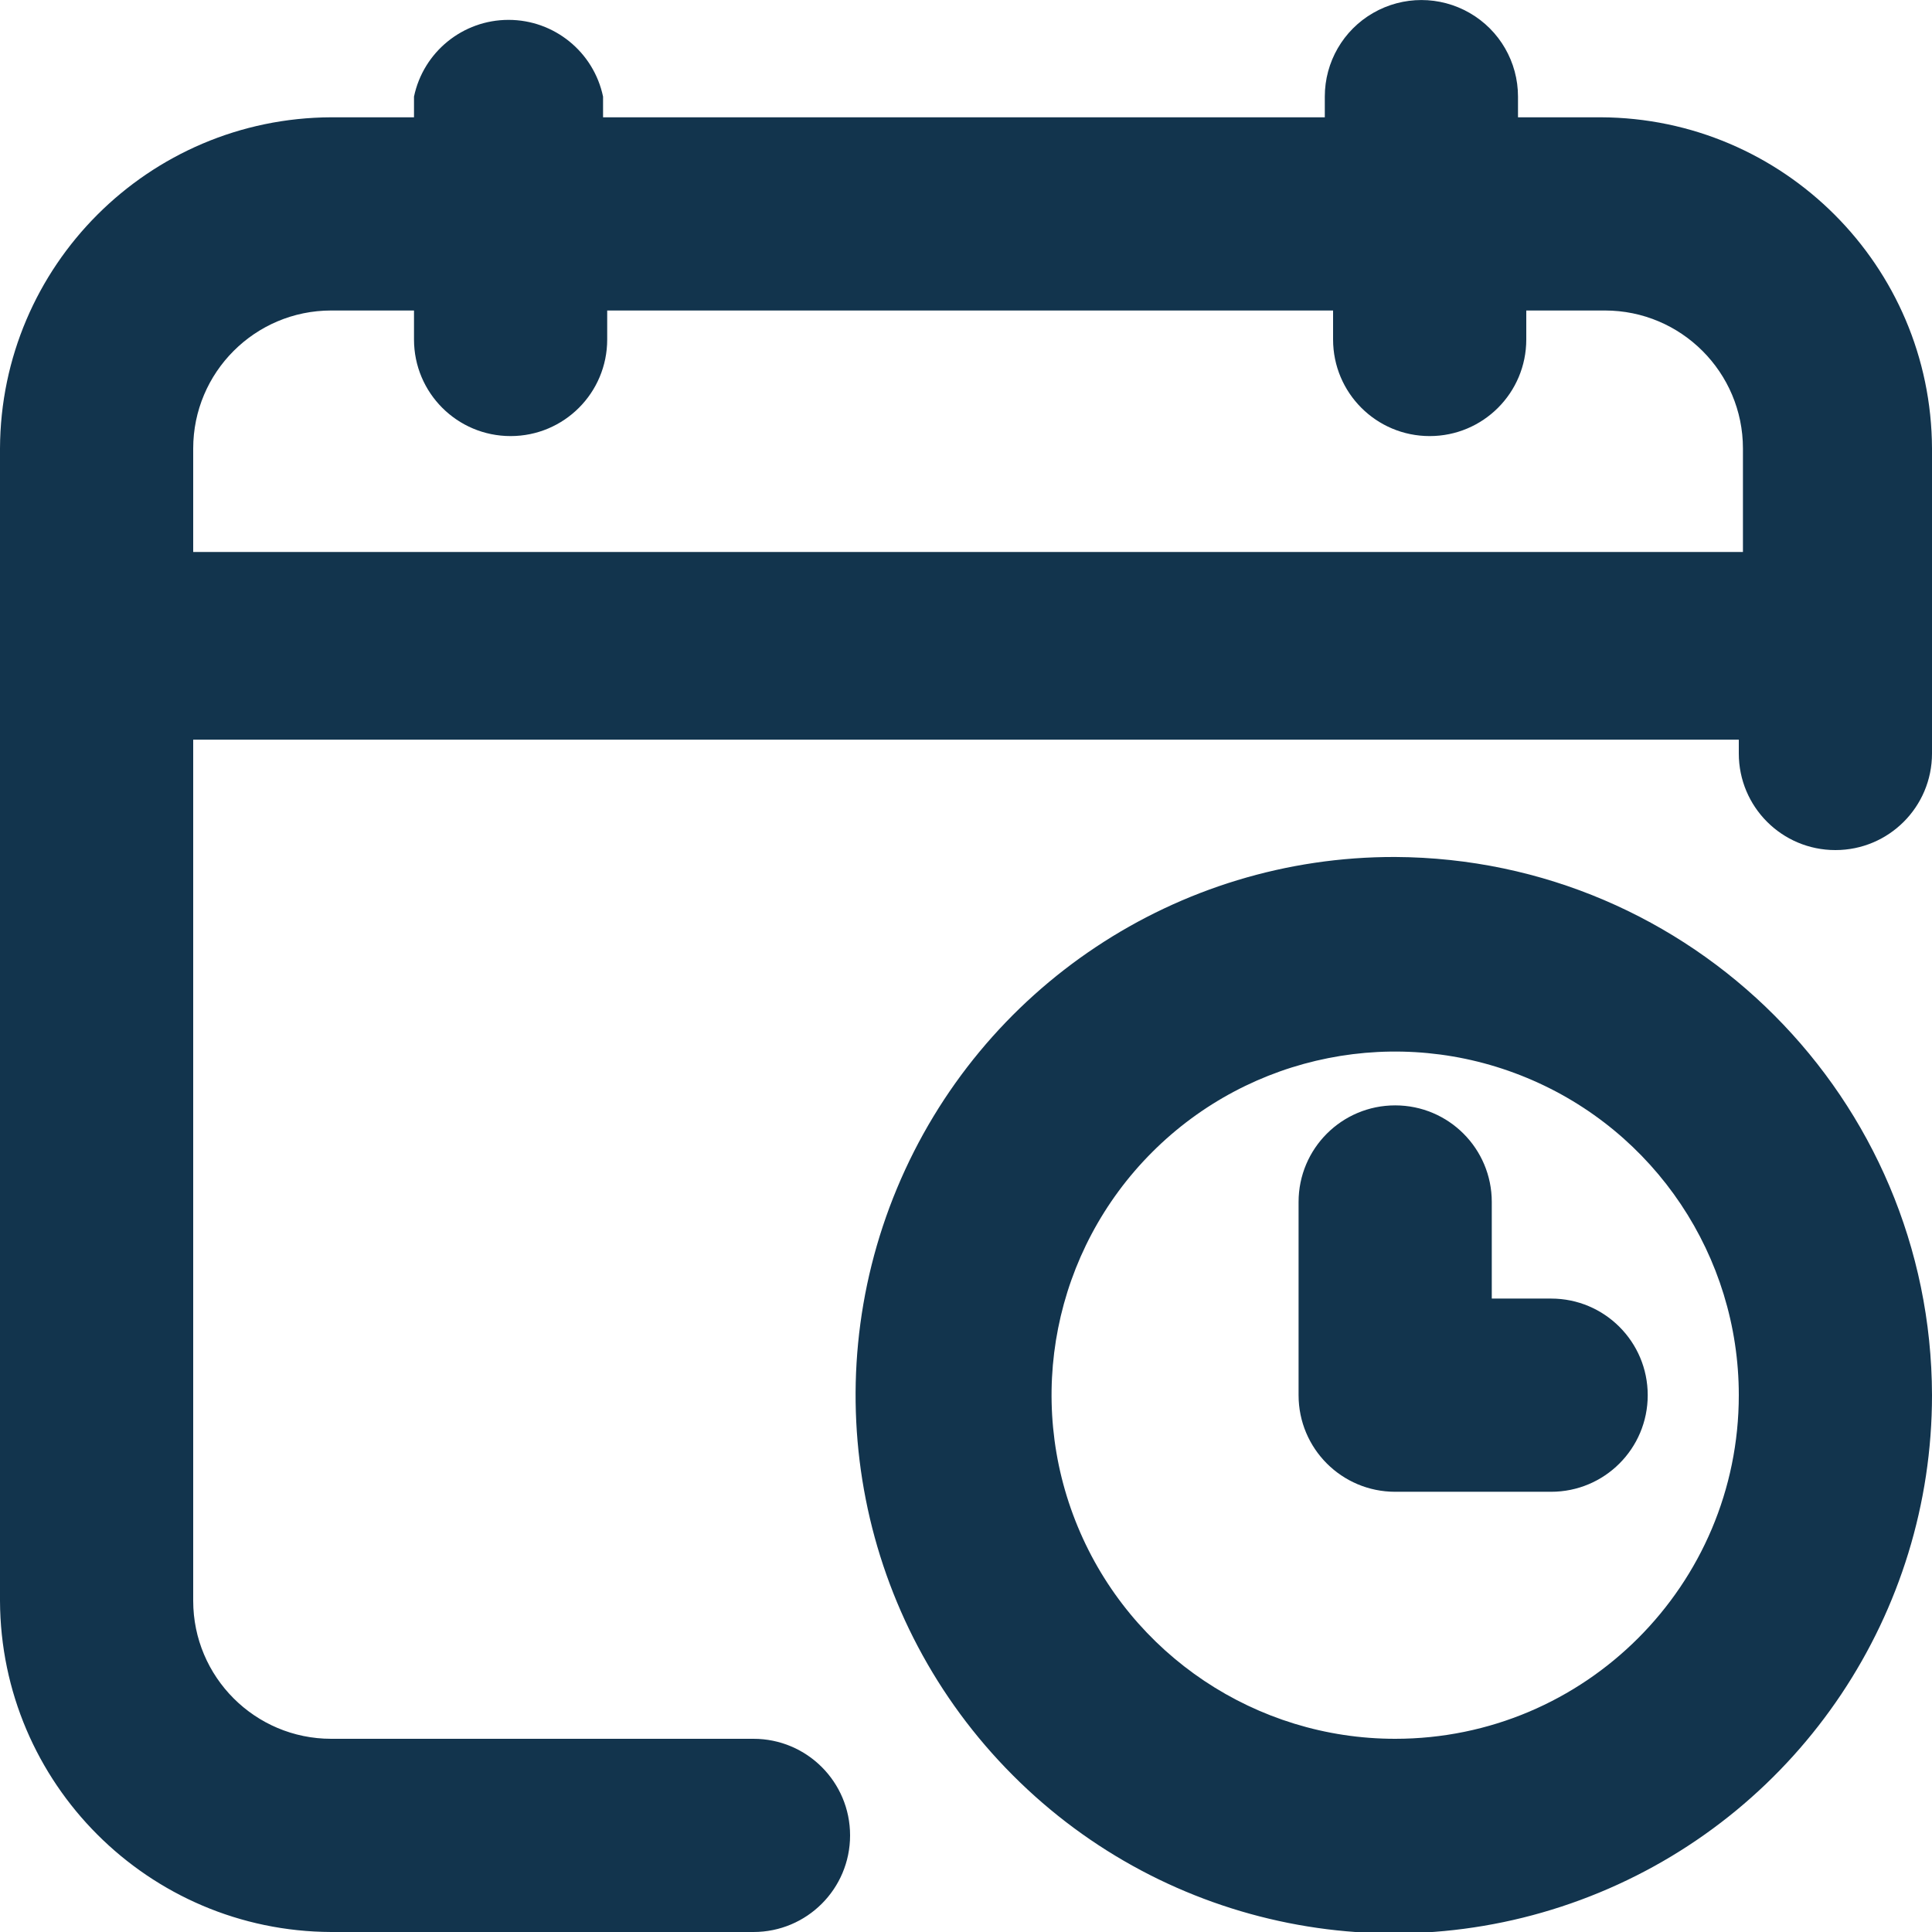
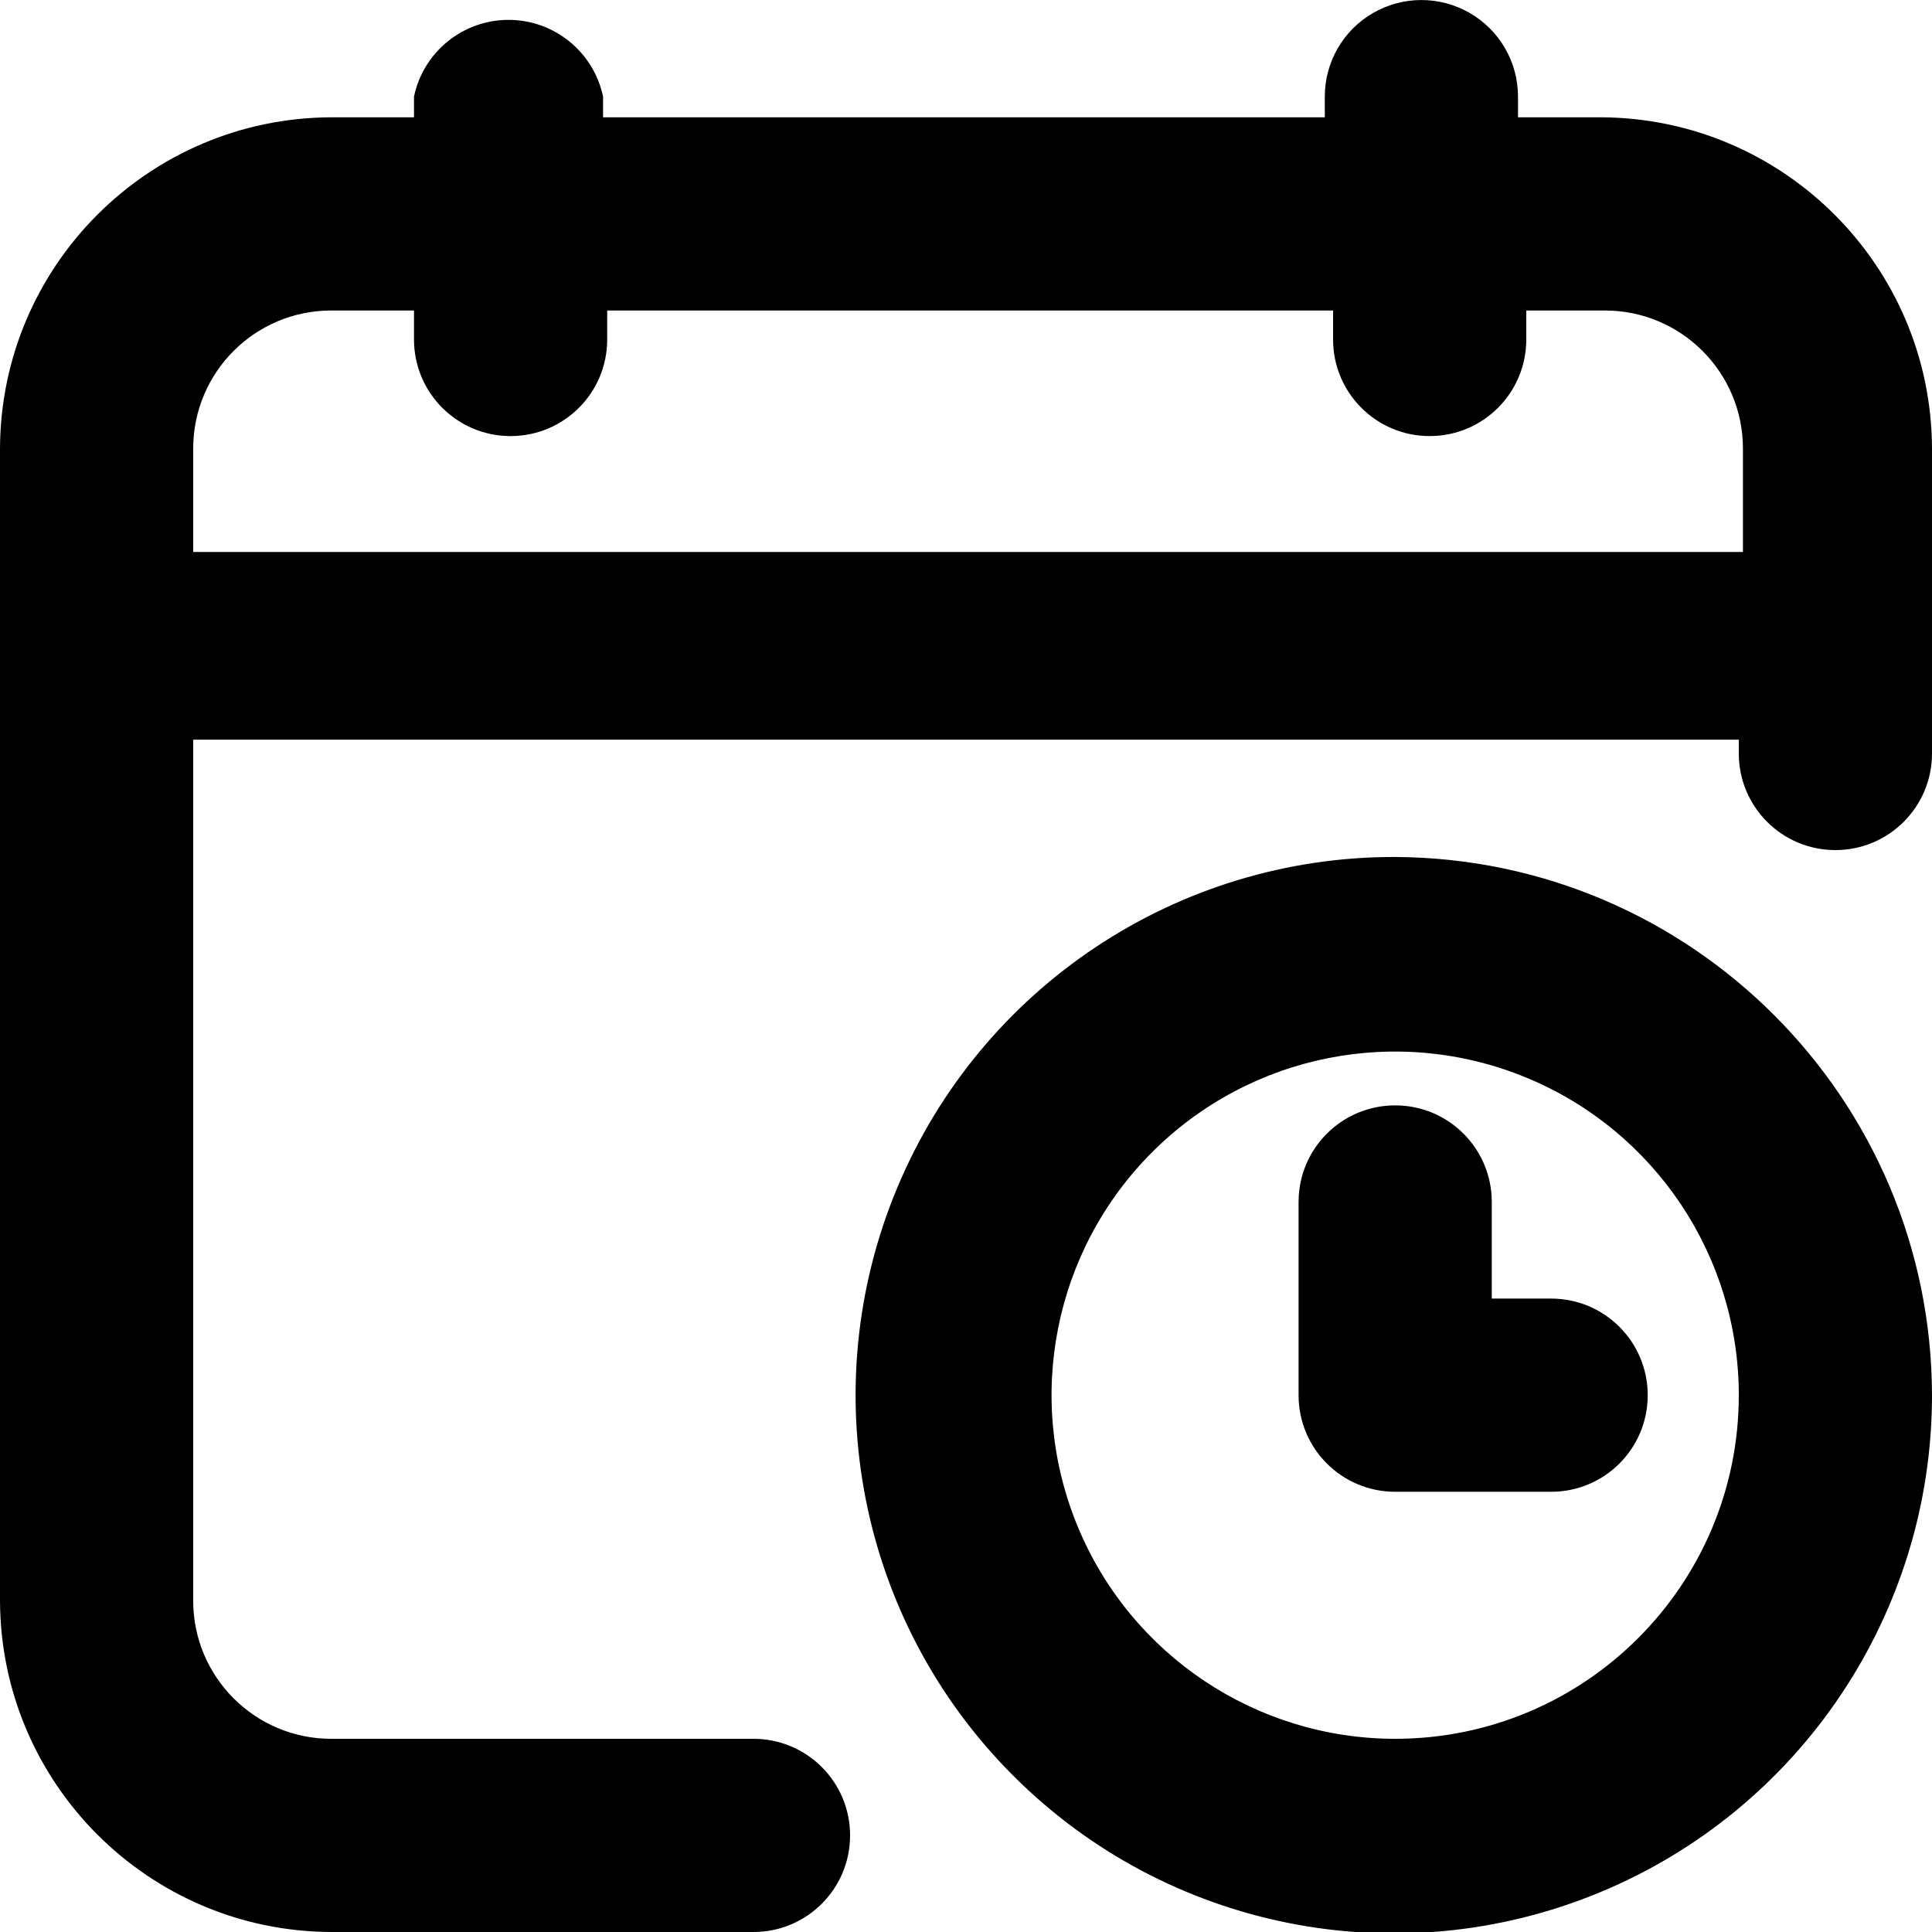
<svg xmlns="http://www.w3.org/2000/svg" width="14px" height="14px" viewBox="0 0 14 14" version="1.1">
  <g id="Icons-✅" stroke="none" stroke-width="1" fill="none" fill-rule="evenodd">
-     <g id="Icons" transform="translate(-327, -2653)" fill="#12344D">
+     <g id="Icons" transform="translate(-327, -2653)" fill="currentColor">
      <g id="icon/calendar-time" transform="translate(327, 2653)">
        <g id="calendar-time">
          <path d="M11.6,0.85 C12.923,0.855 13.995,1.927 14,3.25 L14,5.46 C14,5.847 13.687,6.16 13.3,6.16 C12.913,6.16 12.6,5.847 12.6,5.46 L12.6,5.36 L1.4,5.36 L1.4,11.6 C1.4,12.152 1.848,12.6 2.4,12.6 L5.46,12.6 C5.847,12.6 6.16,12.913 6.16,13.3 C6.16,13.687 5.847,14 5.46,14 L2.4,14 C1.077,13.995 0.005,12.923 0,11.6 L0,3.25 C0.005,1.927 1.077,0.855 2.4,0.85 L3,0.85 L3,0.7 C3.068,0.376 3.354,0.144 3.685,0.144 C4.016,0.144 4.302,0.376 4.37,0.7 L4.37,0.85 L9.6,0.85 L9.6,0.7 C9.6,0.45 9.733,0.219 9.95,0.094 C10.167,-0.031 10.433,-0.031 10.65,0.094 C10.867,0.219 11,0.45 11,0.7 L11,0.85 L11.6,0.85 Z M1.4,4 L12.63,4 L12.63,3.25 C12.63,2.698 12.182,2.25 11.63,2.25 L11.06,2.25 L11.06,2.46 C11.06,2.847 10.747,3.16 10.36,3.16 C9.973,3.16 9.66,2.847 9.66,2.46 L9.66,2.25 L4.4,2.25 L4.4,2.46 C4.4,2.847 4.087,3.16 3.7,3.16 C3.313,3.16 3,2.847 3,2.46 L3,2.25 L2.4,2.25 C1.848,2.25 1.4,2.698 1.4,3.25 L1.4,4 Z M10.11,6.21 C12.258,6.221 13.995,7.962 14,10.11 C14,11.688 13.049,13.111 11.59,13.714 C10.132,14.317 8.453,13.982 7.339,12.864 C6.224,11.747 5.893,10.068 6.5,8.611 C7.107,7.154 8.532,6.206 10.11,6.21 Z M10.11,12.6 C11.485,12.6 12.6,11.485 12.6,10.11 C12.6,9.103 11.993,8.195 11.063,7.81 C10.132,7.424 9.061,7.637 8.349,8.349 C7.637,9.061 7.424,10.132 7.81,11.063 C8.195,11.993 9.103,12.6 10.11,12.6 Z M11.24,9.41 C11.627,9.41 11.94,9.723 11.94,10.11 C11.94,10.497 11.627,10.81 11.24,10.81 L10.11,10.81 C9.723,10.81 9.41,10.497 9.41,10.11 L9.41,8.71 C9.41,8.323 9.723,8.01 10.11,8.01 C10.497,8.01 10.81,8.323 10.81,8.71 L10.81,9.41 L11.24,9.41 Z" id="Combined-Shape" />
        </g>
      </g>
    </g>
  </g>
</svg>
